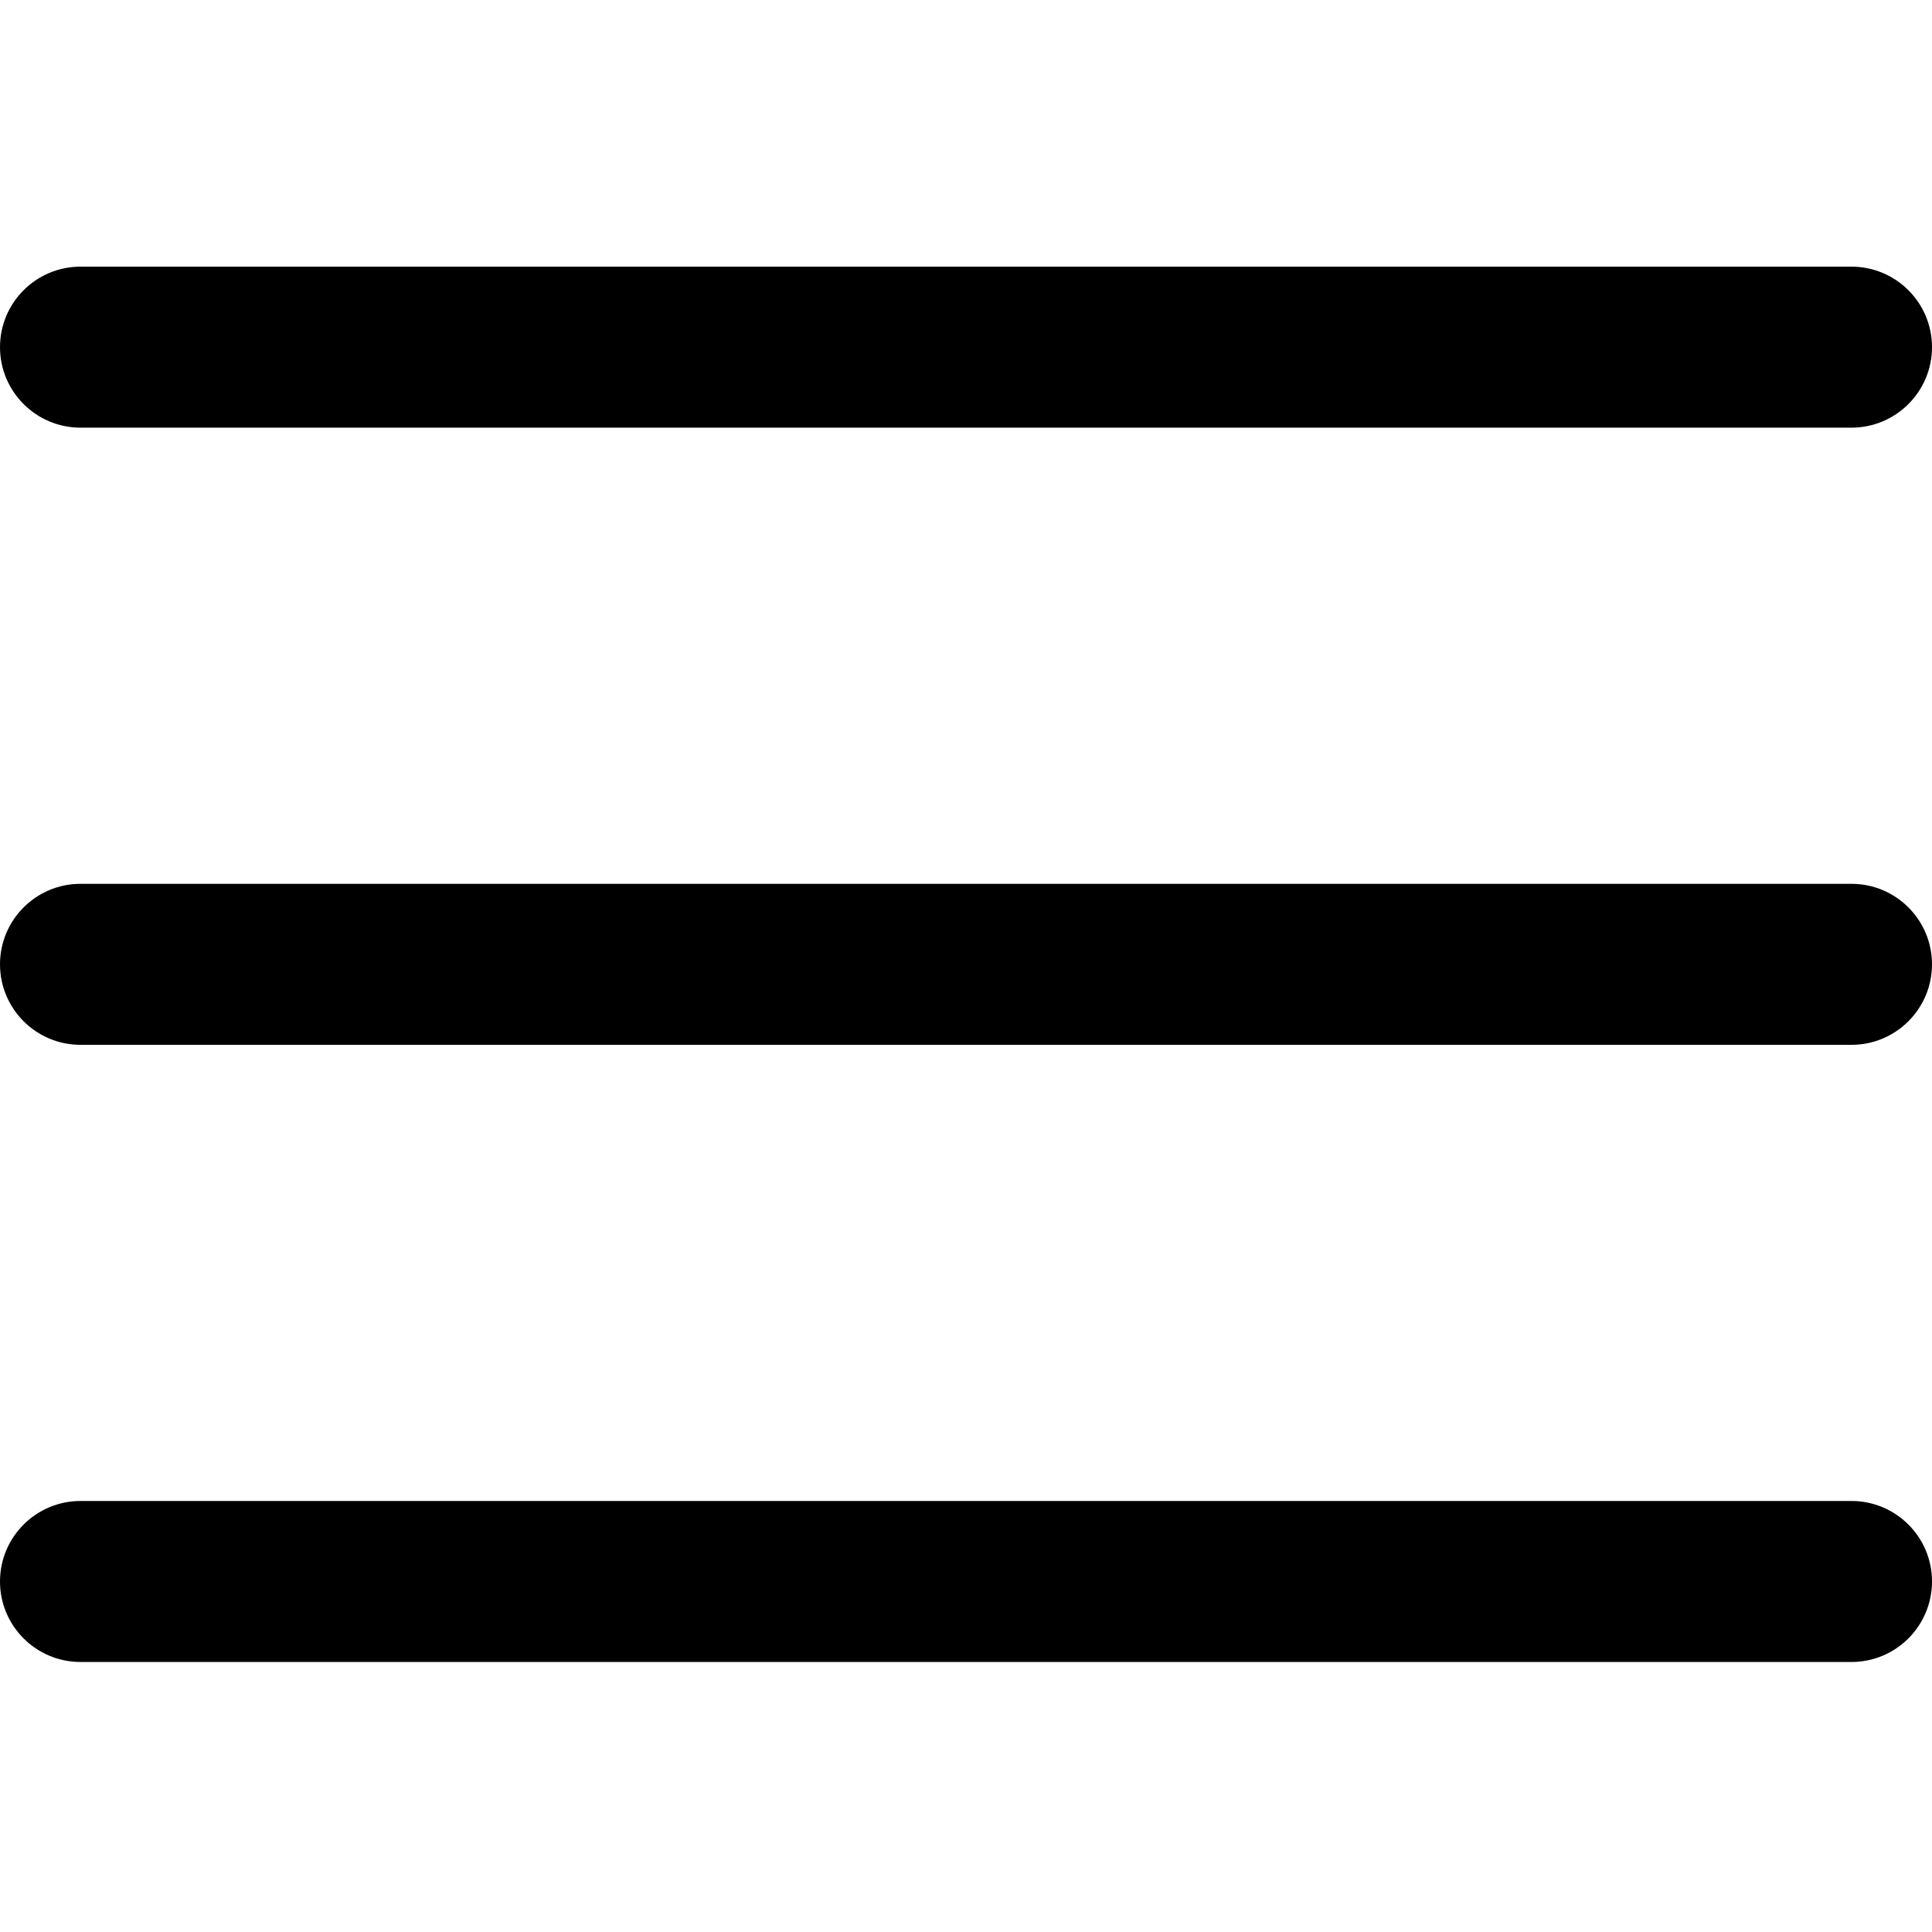
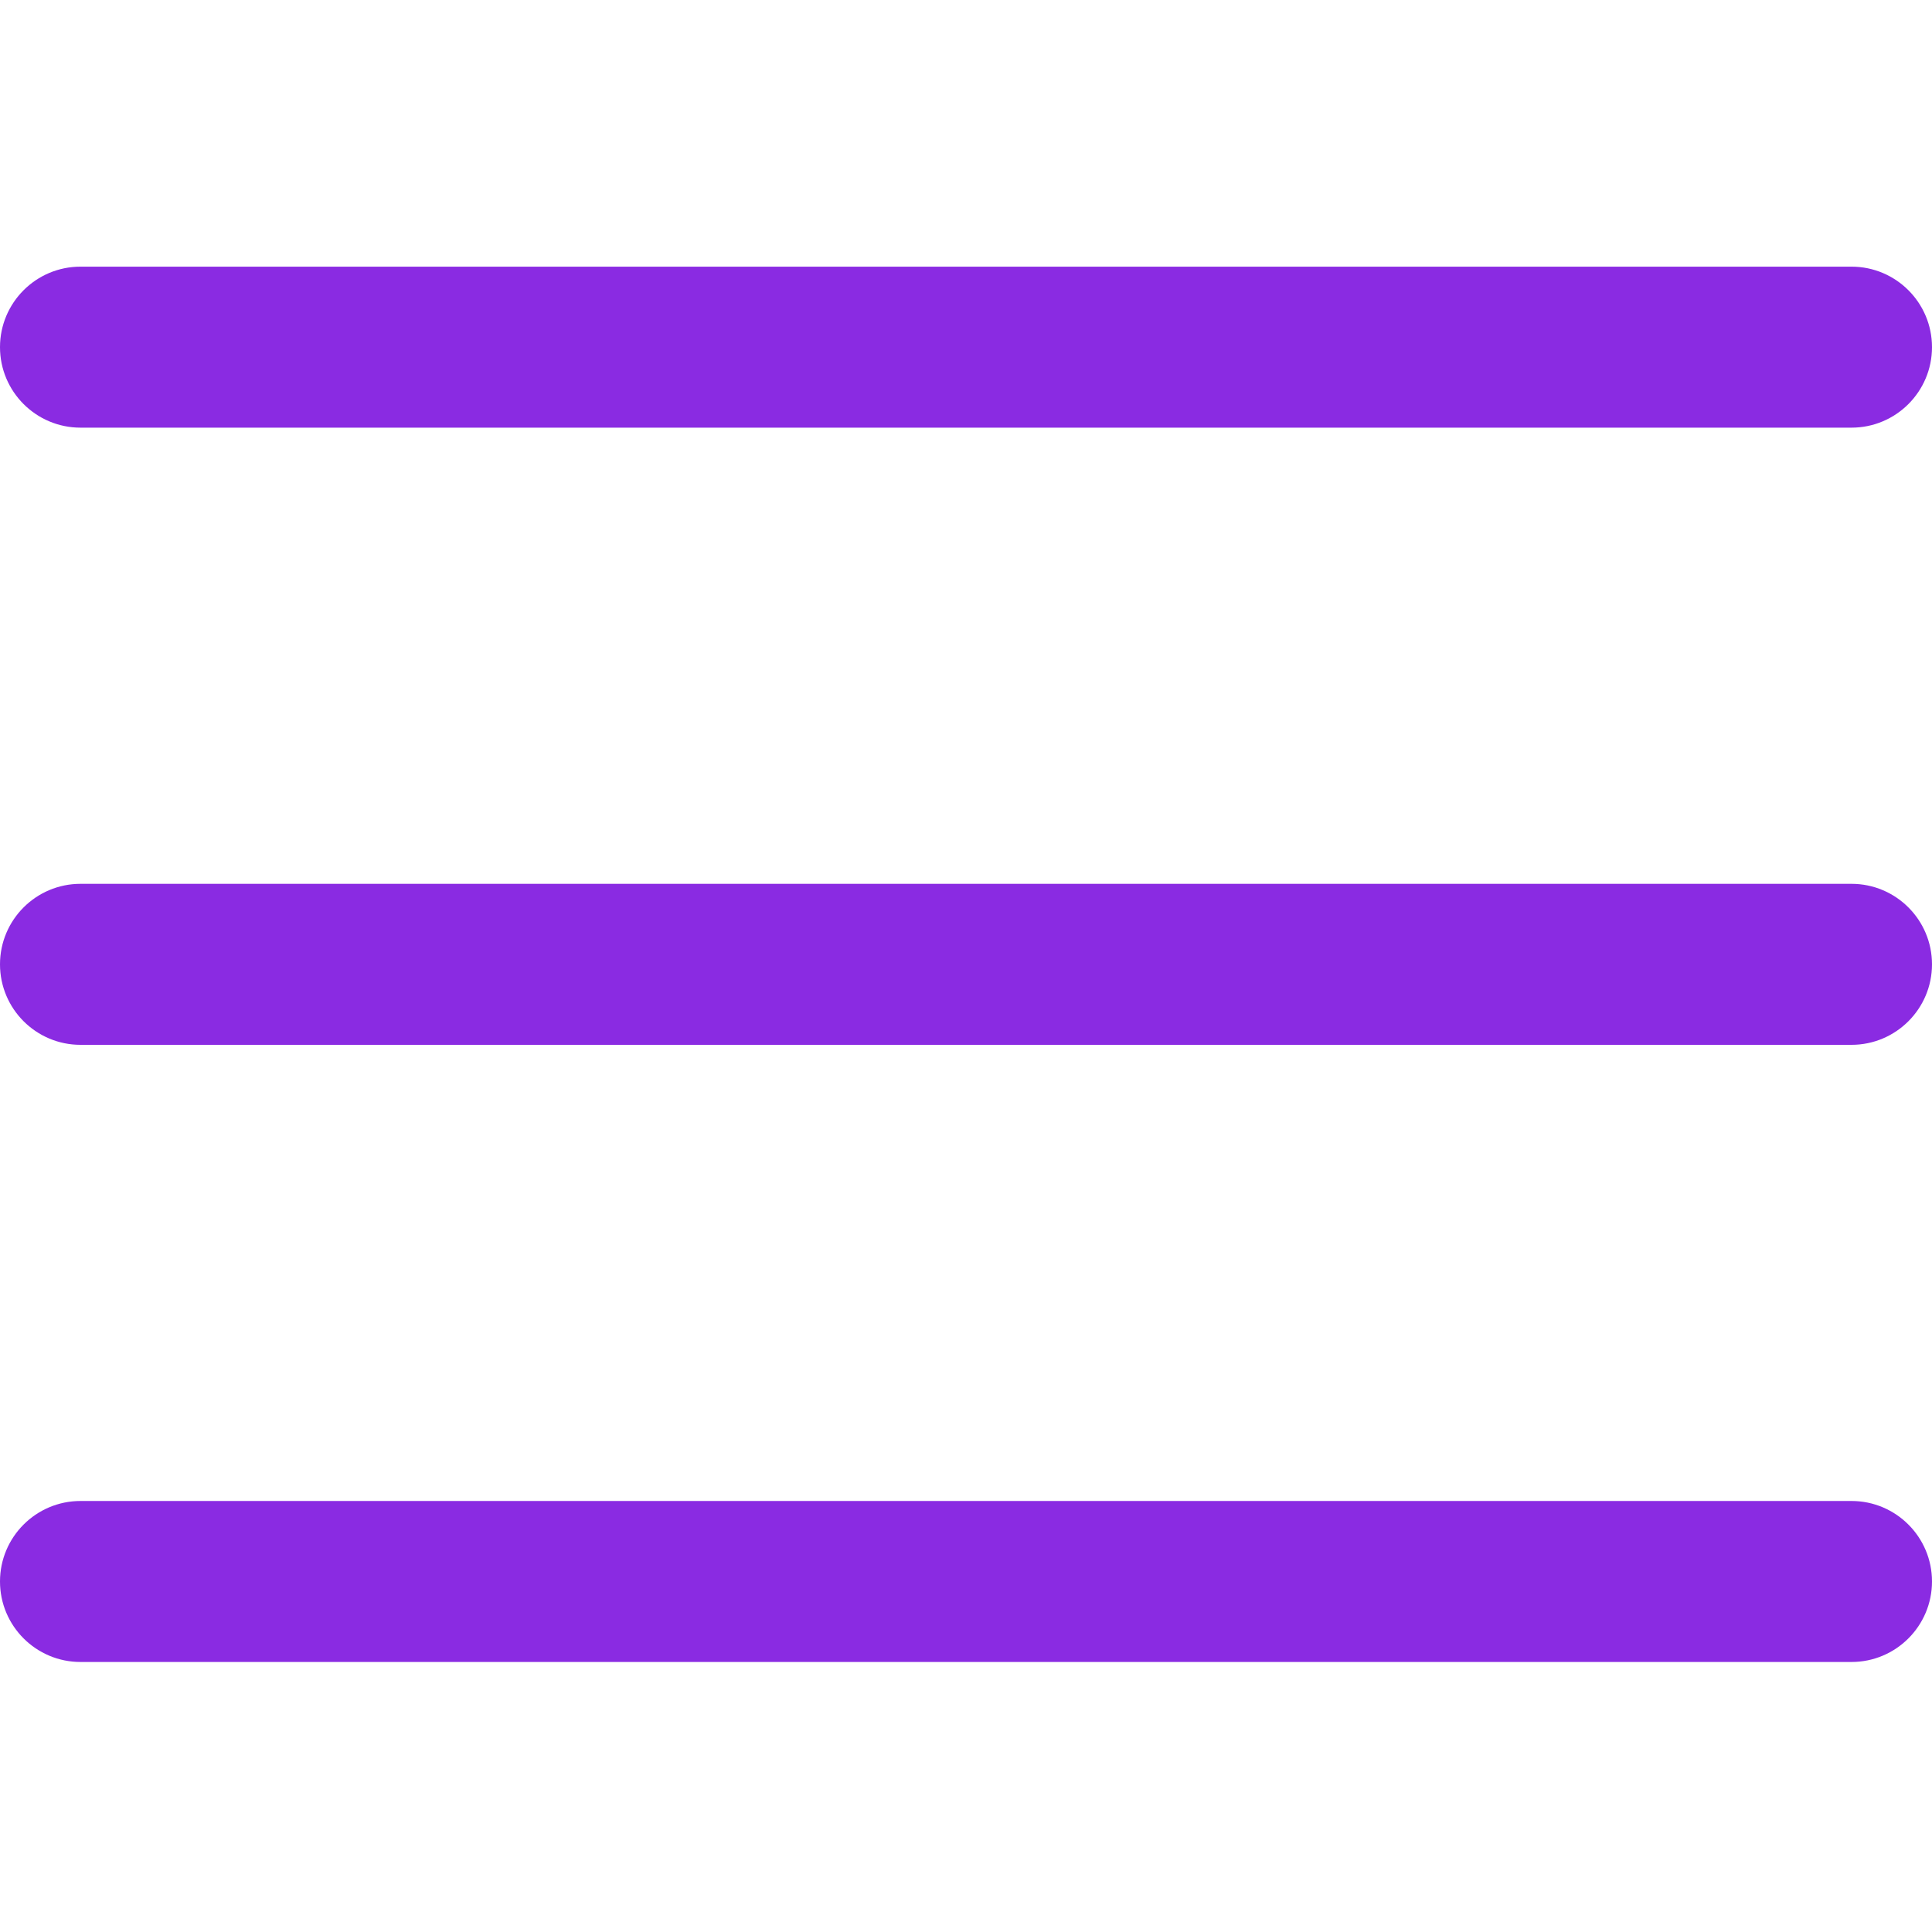
<svg xmlns="http://www.w3.org/2000/svg" height="25pt" viewBox="0 -53 384 384" width="25pt">
-   <path d="m368 154.668h-352c-8.832 0-16-7.168-16-16s7.168-16 16-16h352c8.832 0 16 7.168 16 16s-7.168 16-16 16zm0 0" />
-   <path d="m368 32h-352c-8.832 0-16-7.168-16-16s7.168-16 16-16h352c8.832 0 16 7.168 16 16s-7.168 16-16 16zm0 0" />
-   <path d="m368 277.332h-352c-8.832 0-16-7.168-16-16s7.168-16 16-16h352c8.832 0 16 7.168 16 16s-7.168 16-16 16zm0 0" />
+   <path d="m368 154.668h-352c-8.832 0-16-7.168-16-16s7.168-16 16-16h352c8.832 0 16 7.168 16 16s-7.168 16-16 16zm0 0" fill="#8a2be2" />
+   <path d="m368 32h-352c-8.832 0-16-7.168-16-16s7.168-16 16-16h352c8.832 0 16 7.168 16 16s-7.168 16-16 16zm0 0" fill="#8a2be2" />
+   <path d="m368 277.332h-352c-8.832 0-16-7.168-16-16s7.168-16 16-16h352c8.832 0 16 7.168 16 16s-7.168 16-16 16zm0 0" fill="#8a2be2" />
</svg>
